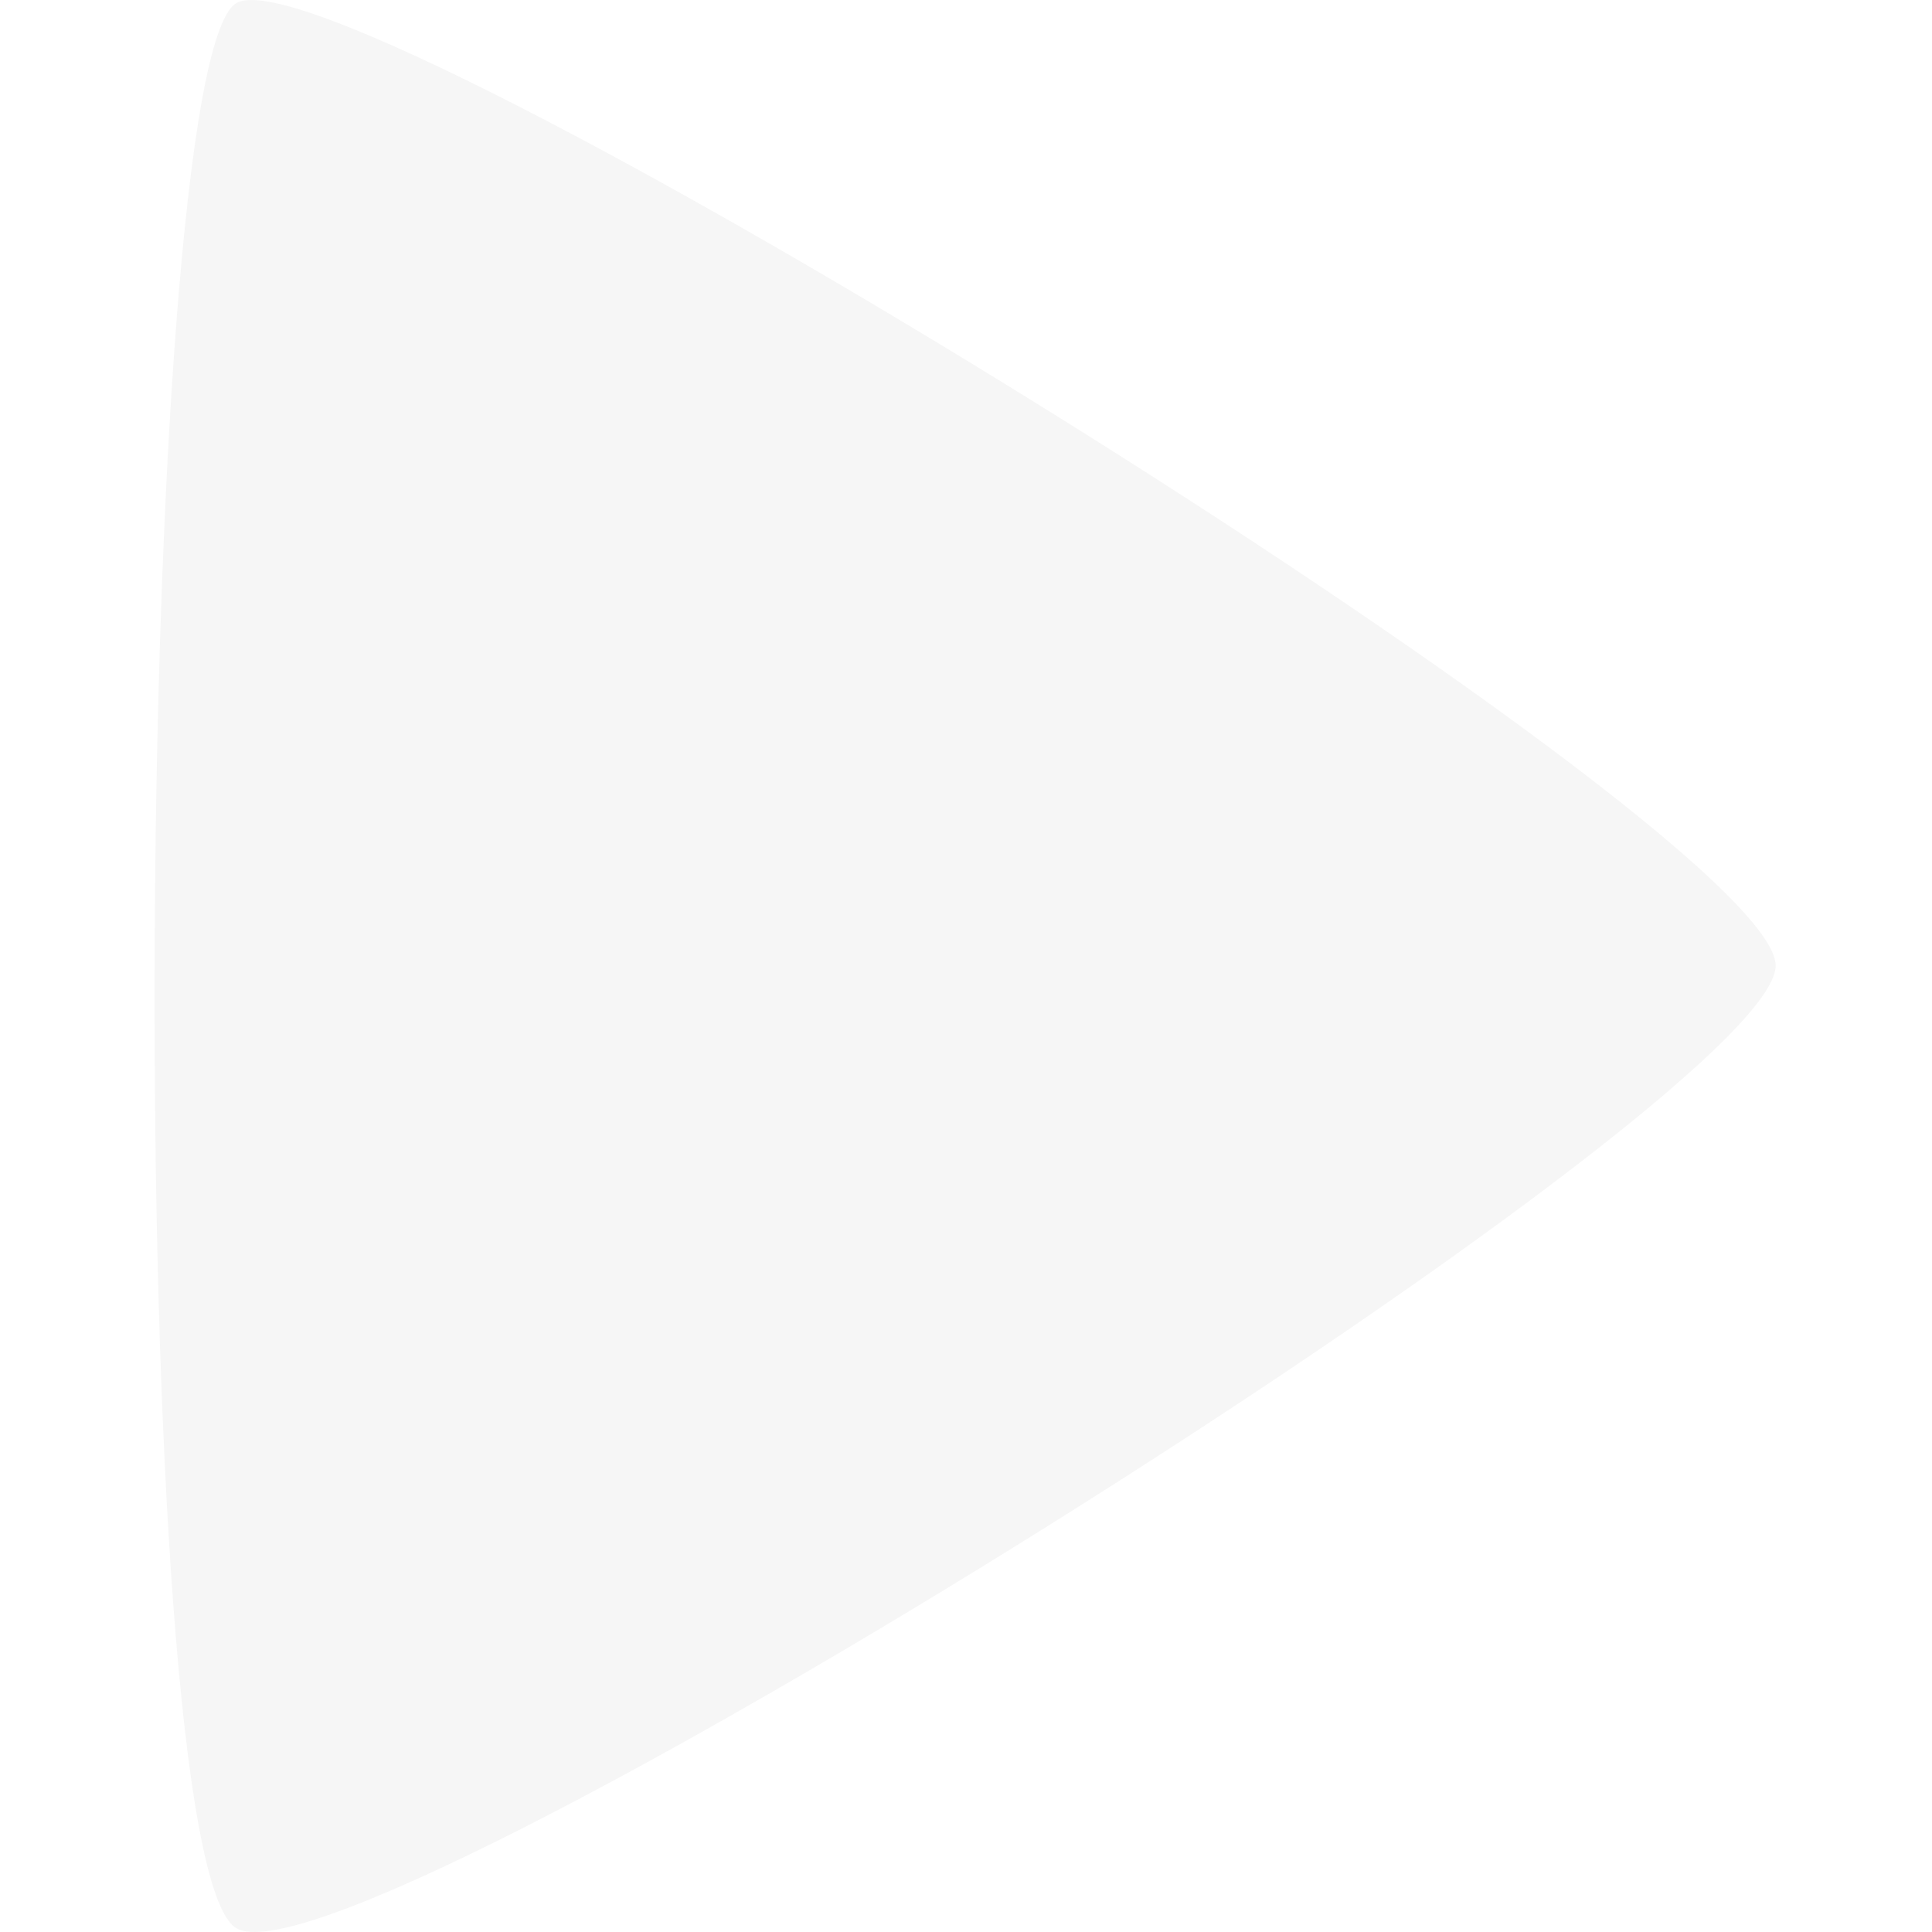
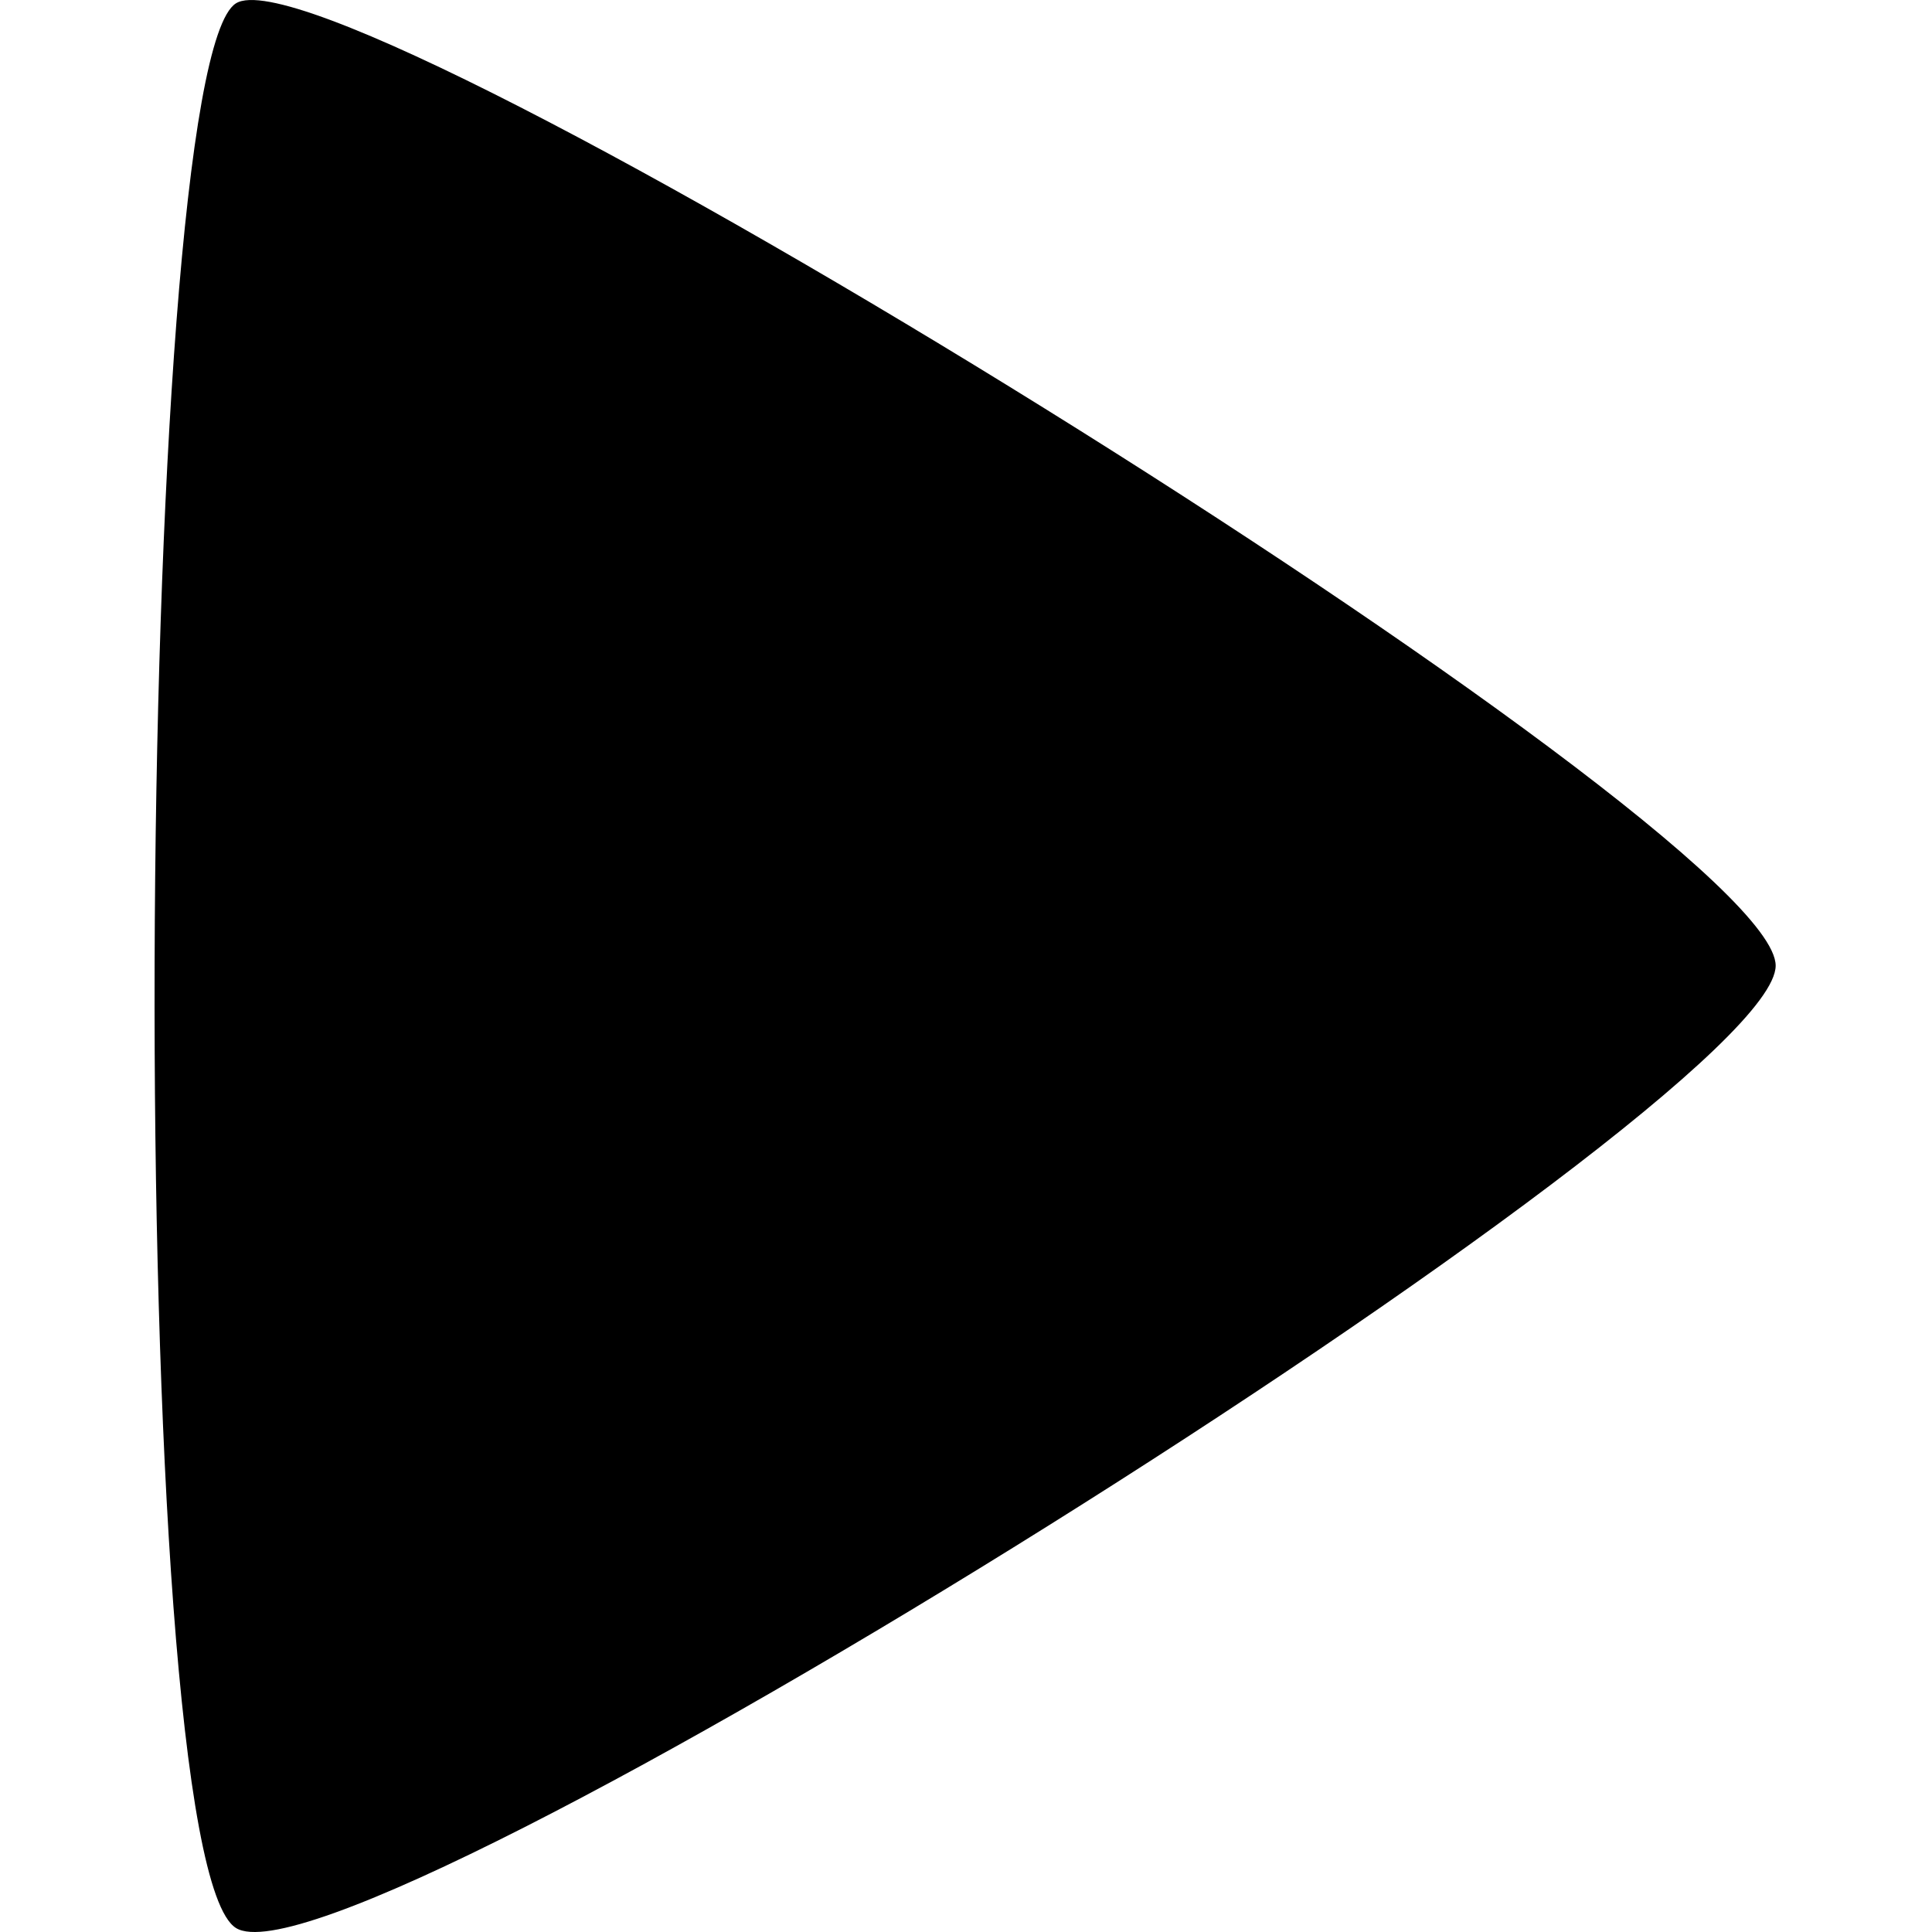
- <svg xmlns="http://www.w3.org/2000/svg" width="50" height="50" viewBox="0 0 100 100" fill="#f6f6f6">
+ <svg xmlns="http://www.w3.org/2000/svg" viewBox="0 0 100 100">
  <path d="M12.213 99.792c-5.896-3.685-5.331-96.287 0-99.619C17.544-3.159 91.908 42.799 91.908 49.982s-73.799 53.495-79.695 49.81z" />
</svg>
